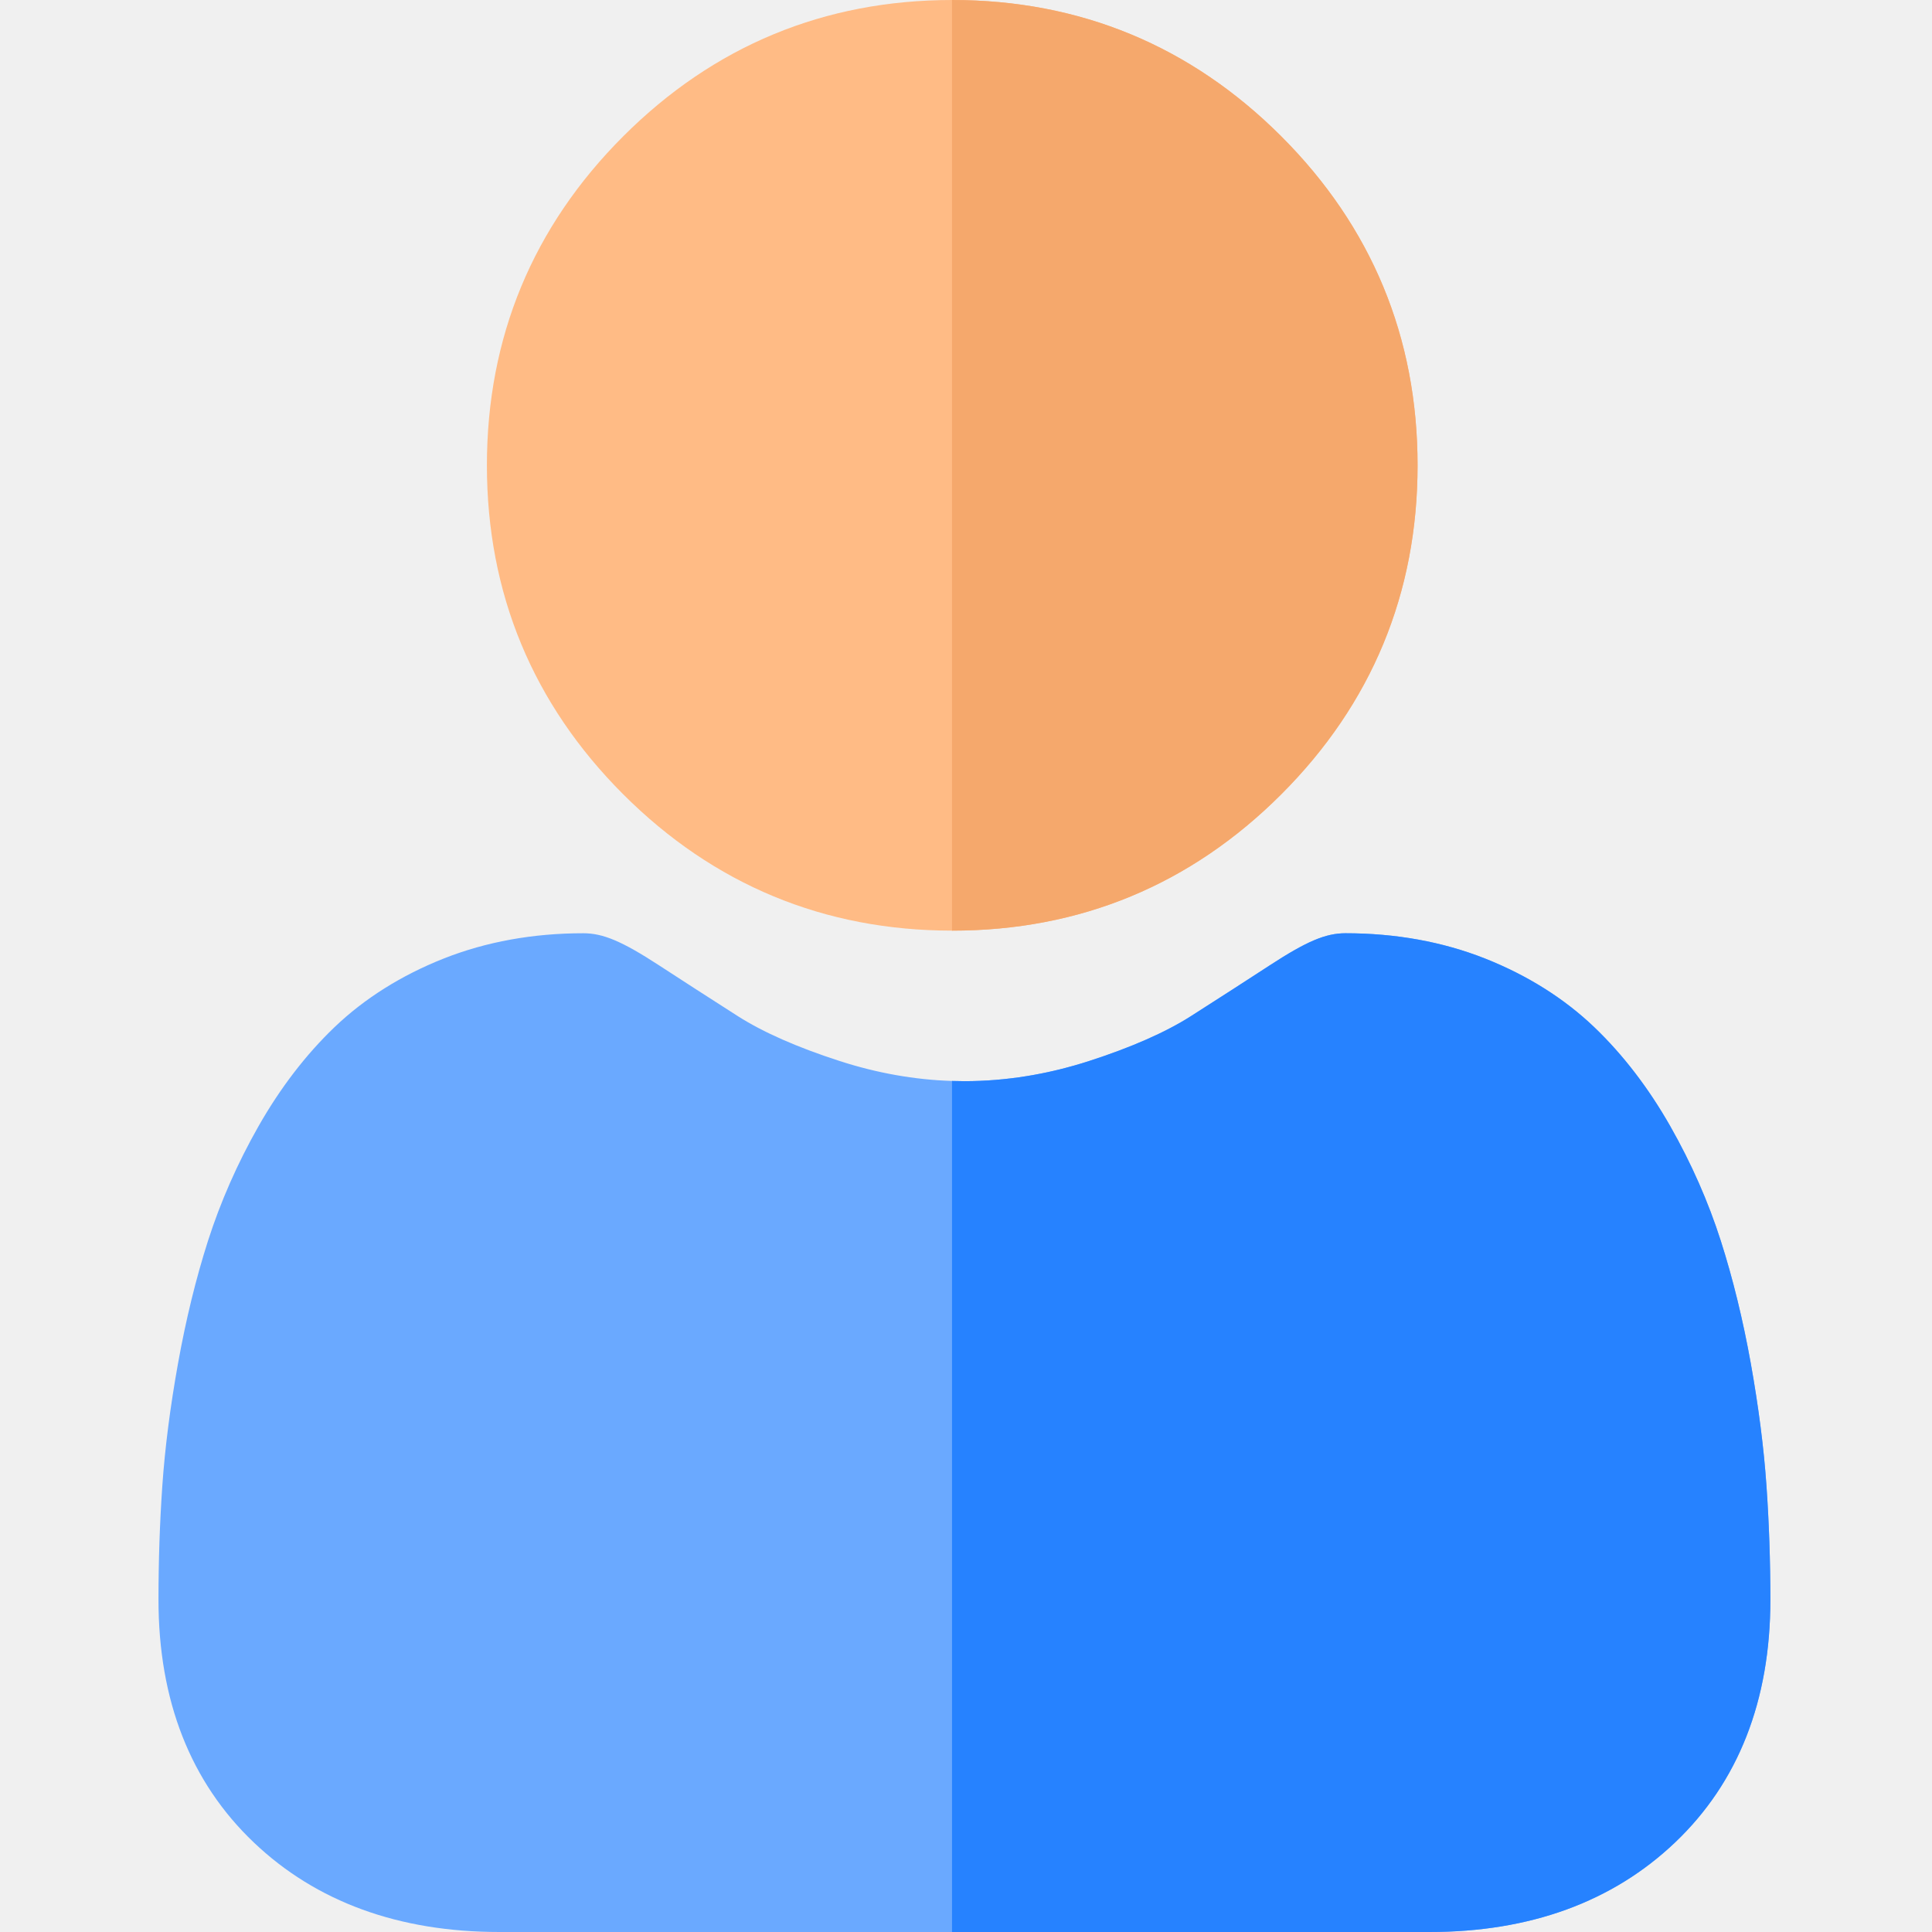
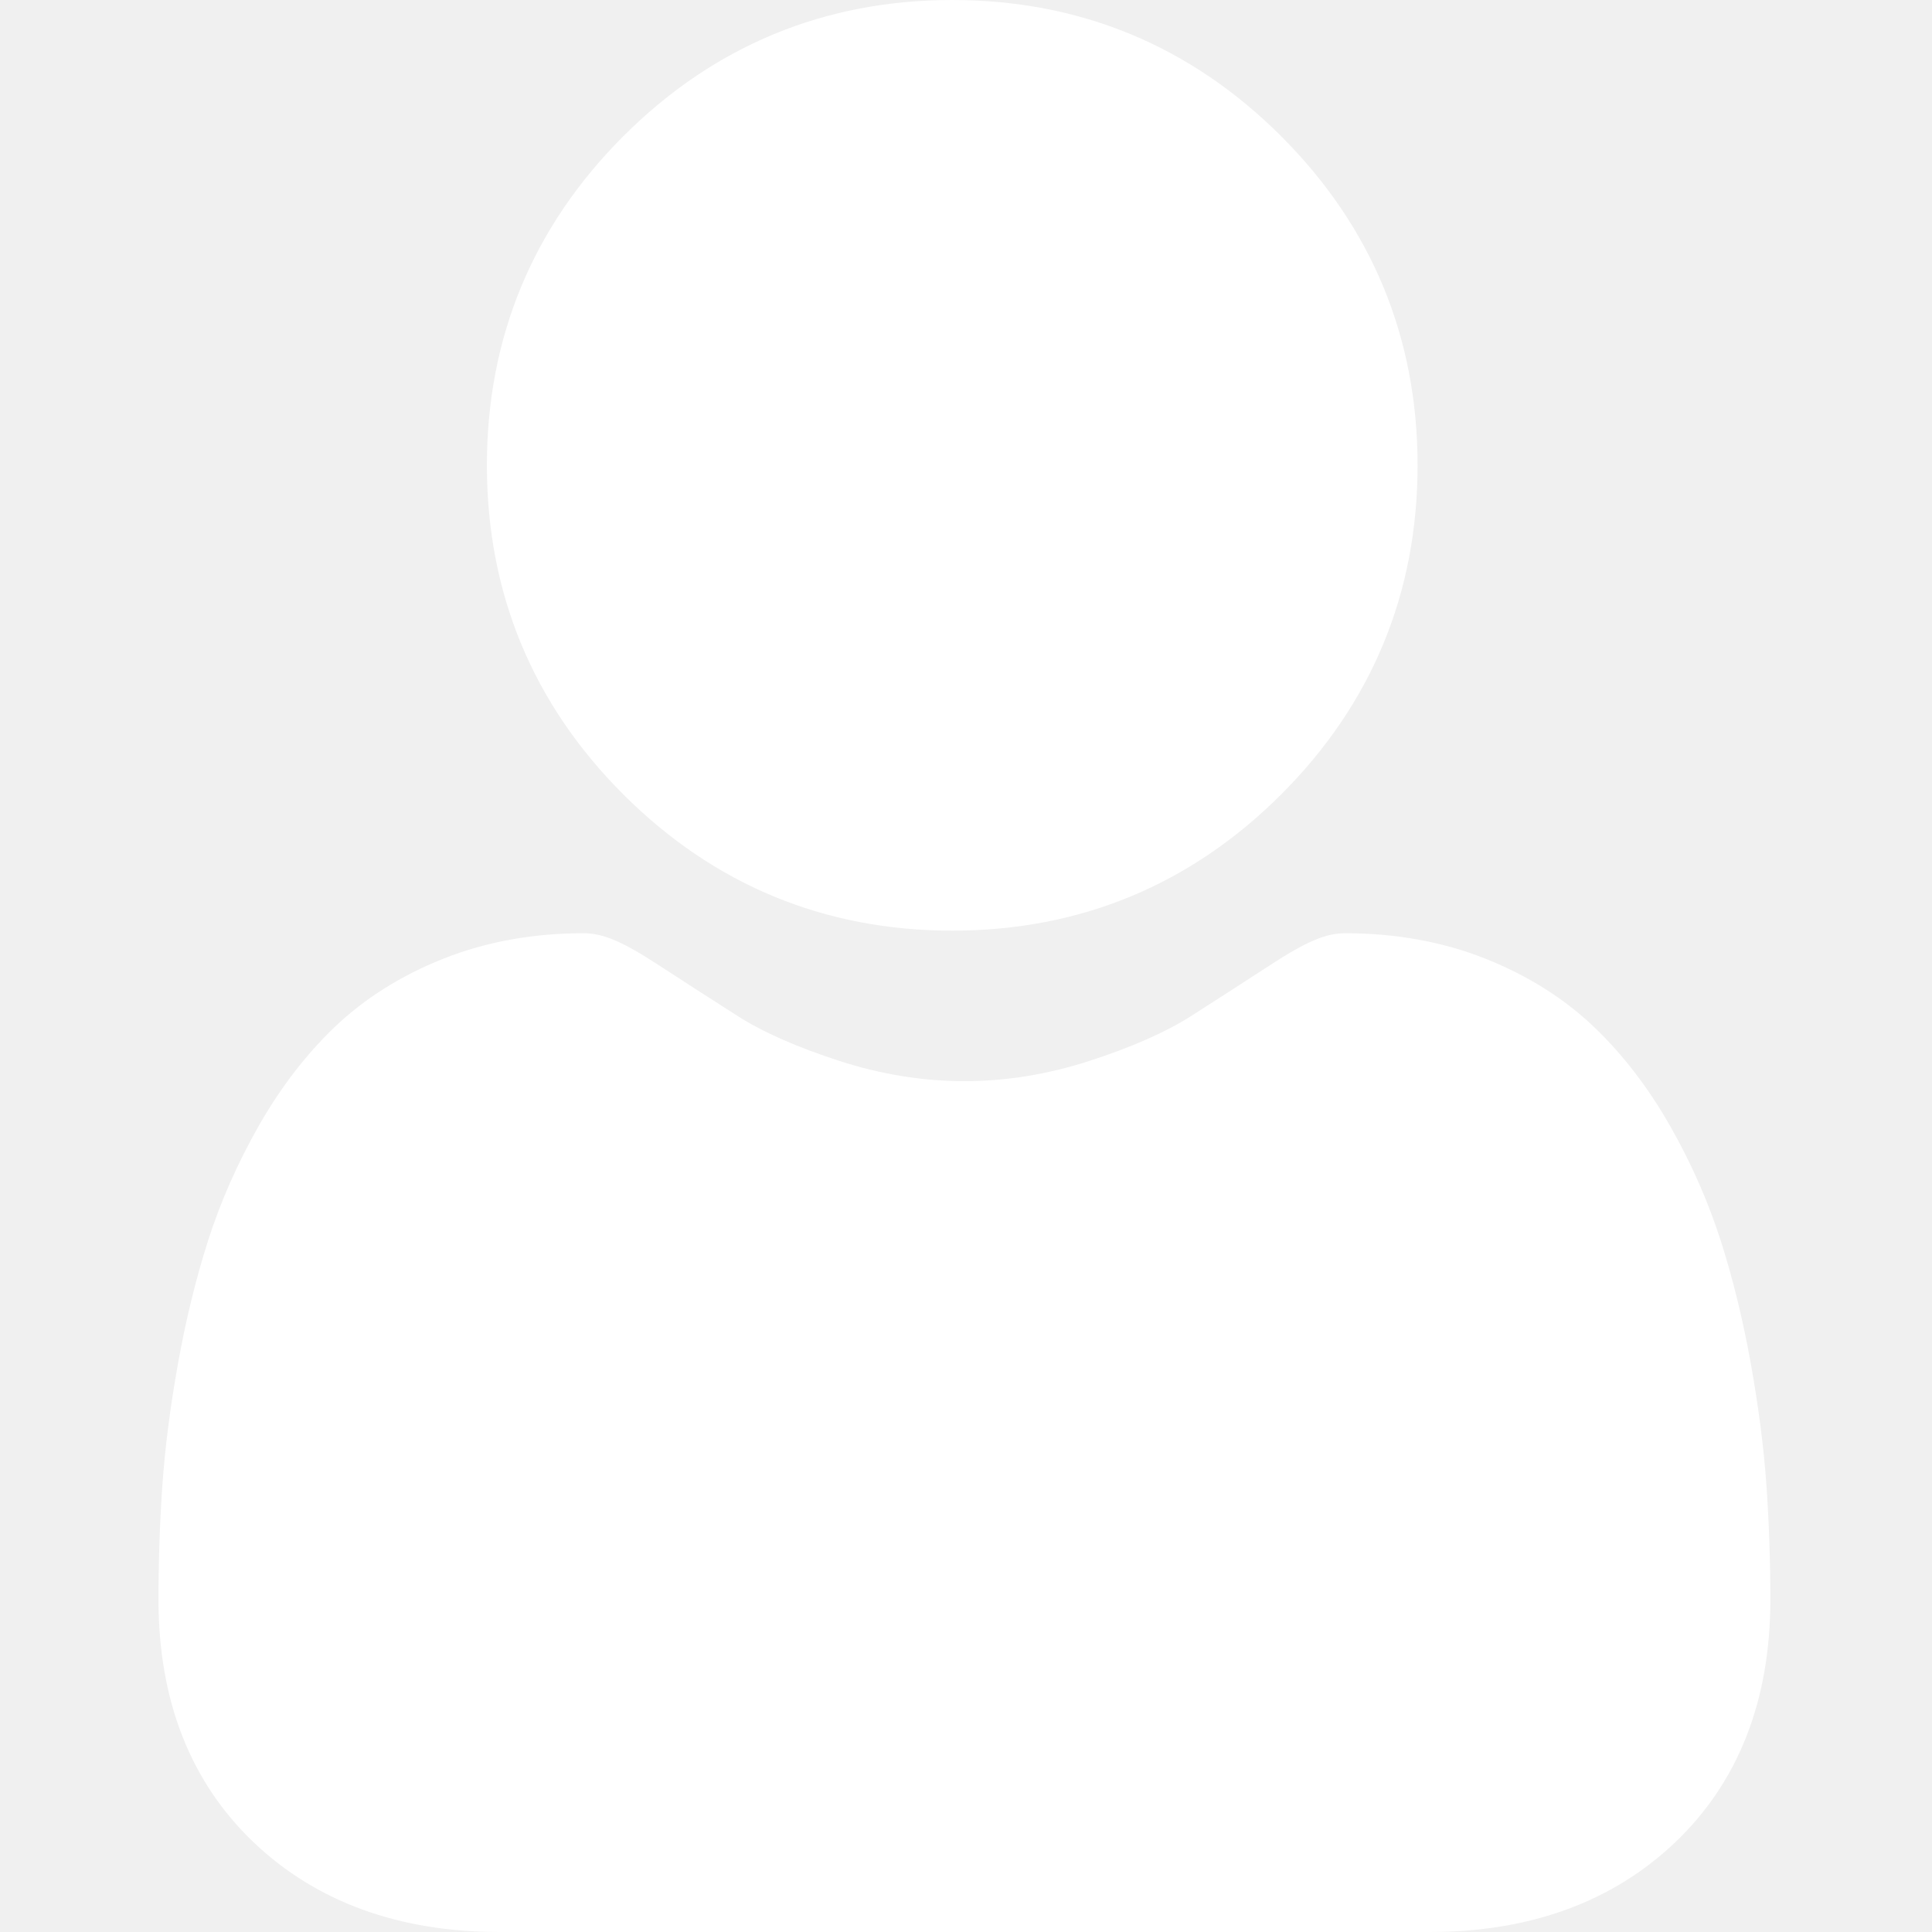
- <svg xmlns="http://www.w3.org/2000/svg" viewBox="-42 0 512 512">
-   <path d="m333.672 123.309c0 33.887-12.152 63.219-36.125 87.195-23.973 23.973-53.309 36.125-87.195 36.125h-.059c-33.844-.012-63.16-12.164-87.133-36.125-23.977-23.977-36.125-53.309-36.125-87.195 0-33.875 12.148-63.211 36.125-87.184 23.961-23.965 53.277-36.113 87.133-36.125h.059c33.875 0 63.211 12.152 87.195 36.125 23.973 23.973 36.125 53.309 36.125 87.184zm0 0" fill="#ffbb85" />
-   <path d="m427.168 423.945c0 26.734-8.504 48.379-25.254 64.32-16.555 15.754-38.449 23.734-65.07 23.734h-246.531c-26.621 0-48.516-7.98-65.059-23.734-16.762-15.953-25.254-37.594-25.254-64.32 0-10.281.34-20.453 1.02-30.234.691-10 2.09-20.883 4.152-32.363 2.078-11.574 4.75-22.516 7.949-32.516 3.32-10.352 7.812-20.562 13.371-30.344 5.773-10.152 12.555-18.996 20.156-26.277 7.969-7.621 17.711-13.742 28.973-18.203 11.223-4.438 23.664-6.688 36.977-6.688 5.223 0 10.281 2.137 20.031 8.488 6.102 3.98 13.133 8.512 20.895 13.473 6.703 4.273 15.781 8.281 27.004 11.902 9.863 3.191 19.875 4.973 29.766 5.281 1.09.039 2.18.059 3.27.059 10.984 0 22.094-1.801 33.047-5.34 11.223-3.621 20.312-7.629 27.012-11.902 7.844-5.012 14.875-9.539 20.887-13.461 9.758-6.363 14.809-8.5 20.043-8.5 13.301 0 25.742 2.25 36.973 6.688 11.262 4.461 21.004 10.594 28.965 18.203 7.613 7.281 14.395 16.125 20.164 26.277 5.562 9.789 10.062 19.992 13.371 30.332 3.203 10.012 5.883 20.953 7.961 32.535 2.051 11.492 3.453 22.375 4.141 32.348.691 9.75 1.031 19.922 1.043 30.242zm0 0" fill="#6aa9ff" />
-   <path d="m210.352 246.629h-.059v-246.629h.059c33.875 0 63.211 12.152 87.195 36.125 23.973 23.973 36.125 53.309 36.125 87.184 0 33.887-12.152 63.219-36.125 87.195-23.973 23.973-53.309 36.125-87.195 36.125zm0 0" fill="#f5a86c" />
-   <path d="m427.168 423.945c0 26.734-8.504 48.379-25.254 64.32-16.555 15.754-38.449 23.734-65.07 23.734h-126.551v-225.535c1.09.039 2.18.059 3.27.059 10.984 0 22.094-1.801 33.047-5.34 11.223-3.621 20.312-7.629 27.012-11.902 7.844-5.012 14.875-9.539 20.887-13.461 9.758-6.363 14.809-8.5 20.043-8.5 13.301 0 25.742 2.25 36.973 6.688 11.262 4.461 21.004 10.594 28.965 18.203 7.613 7.281 14.395 16.125 20.164 26.277 5.562 9.789 10.062 19.992 13.371 30.332 3.203 10.012 5.883 20.953 7.961 32.535 2.051 11.492 3.453 22.375 4.141 32.348.691 9.75 1.031 19.922 1.043 30.242zm0 0" fill="#2682ff" />
+ <svg xmlns="http://www.w3.org/2000/svg" viewBox="-42 0 512 512.002" width="512px" height="512px" class="">
+   <g>
+     <path d="m210.352 246.633c33.883 0 63.223-12.152 87.195-36.129 23.973-23.973 36.125-53.305 36.125-87.191 0-33.875-12.152-63.211-36.129-87.191-23.977-23.969-53.312-36.121-87.191-36.121-33.887 0-63.219 12.152-87.191 36.125s-36.129 53.309-36.129 87.188c0 33.887 12.156 63.223 36.133 87.195 23.977 23.969 53.312 36.125 87.188 36.125zm0 0" data-original="#000000" class="active-path" data-old_color="#000000" fill="#FFFFFF" />
+     <path d="m426.129 393.703c-.691-9.977-2.09-20.859-4.148-32.352-2.078-11.578-4.754-22.523-7.957-32.527-3.309-10.34-7.809-20.551-13.371-30.336-5.773-10.156-12.555-19-20.164-26.277-7.957-7.613-17.699-13.734-28.965-18.199-11.227-4.441-23.668-6.691-36.977-6.691-5.227 0-10.281 2.145-20.043 8.5-6.008 3.918-13.035 8.449-20.879 13.461-6.707 4.273-15.793 8.277-27.016 11.902-10.949 3.543-22.066 5.34-33.039 5.34-10.973 0-22.086-1.797-33.047-5.34-11.211-3.621-20.297-7.625-26.996-11.898-7.77-4.965-14.801-9.496-20.898-13.469-9.75-6.355-14.809-8.5-20.035-8.5-13.312 0-25.75 2.254-36.973 6.699-11.258 4.457-21.004 10.578-28.969 18.199-7.605 7.281-14.391 16.121-20.156 26.273-5.559 9.785-10.059 19.992-13.371 30.34-3.199 10.004-5.875 20.945-7.953 32.523-2.059 11.477-3.457 22.363-4.148 32.363-.68 9.797-1.023 19.965-1.023 30.234 0 26.727 8.496 48.363 25.25 64.32 16.547 15.746 38.441 23.734 65.066 23.734h246.531c26.625 0 48.512-7.984 65.062-23.734 16.758-15.945 25.254-37.586 25.254-64.324-.004-10.316-.352-20.492-1.035-30.242zm0 0" data-original="#000000" class="active-path" data-old_color="#000000" fill="#FFFFFF" />
+   </g>
</svg>
